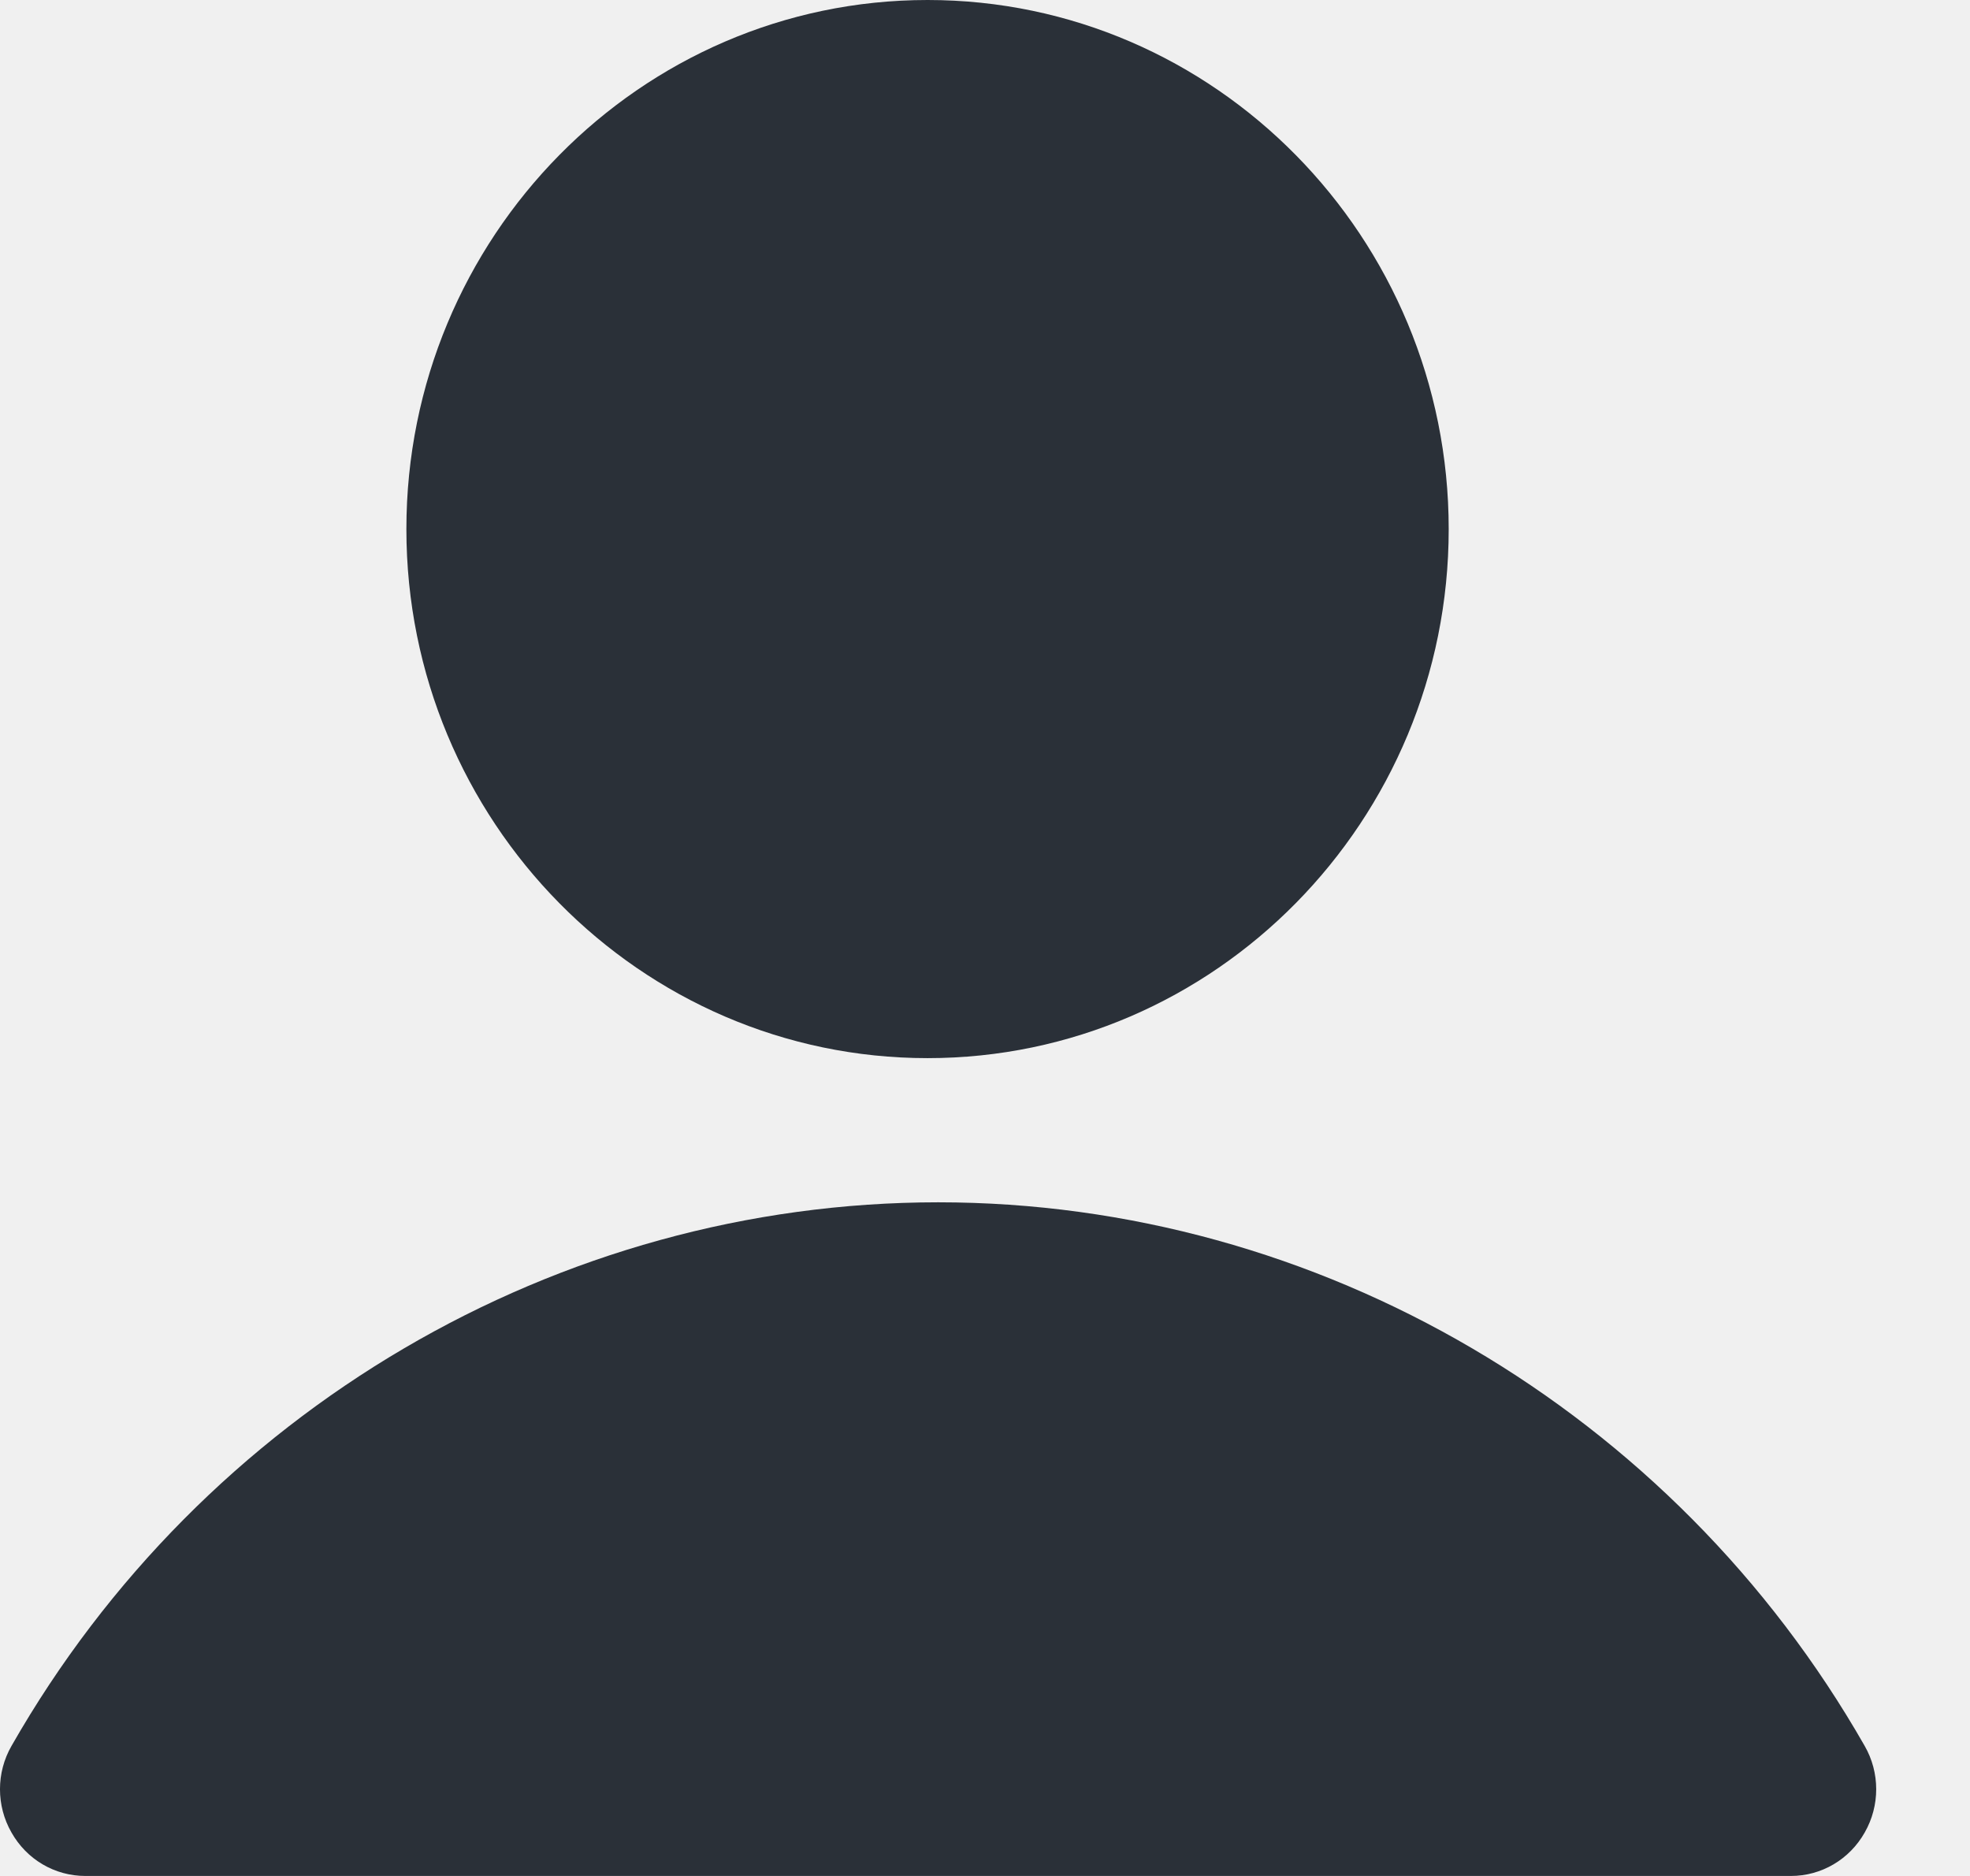
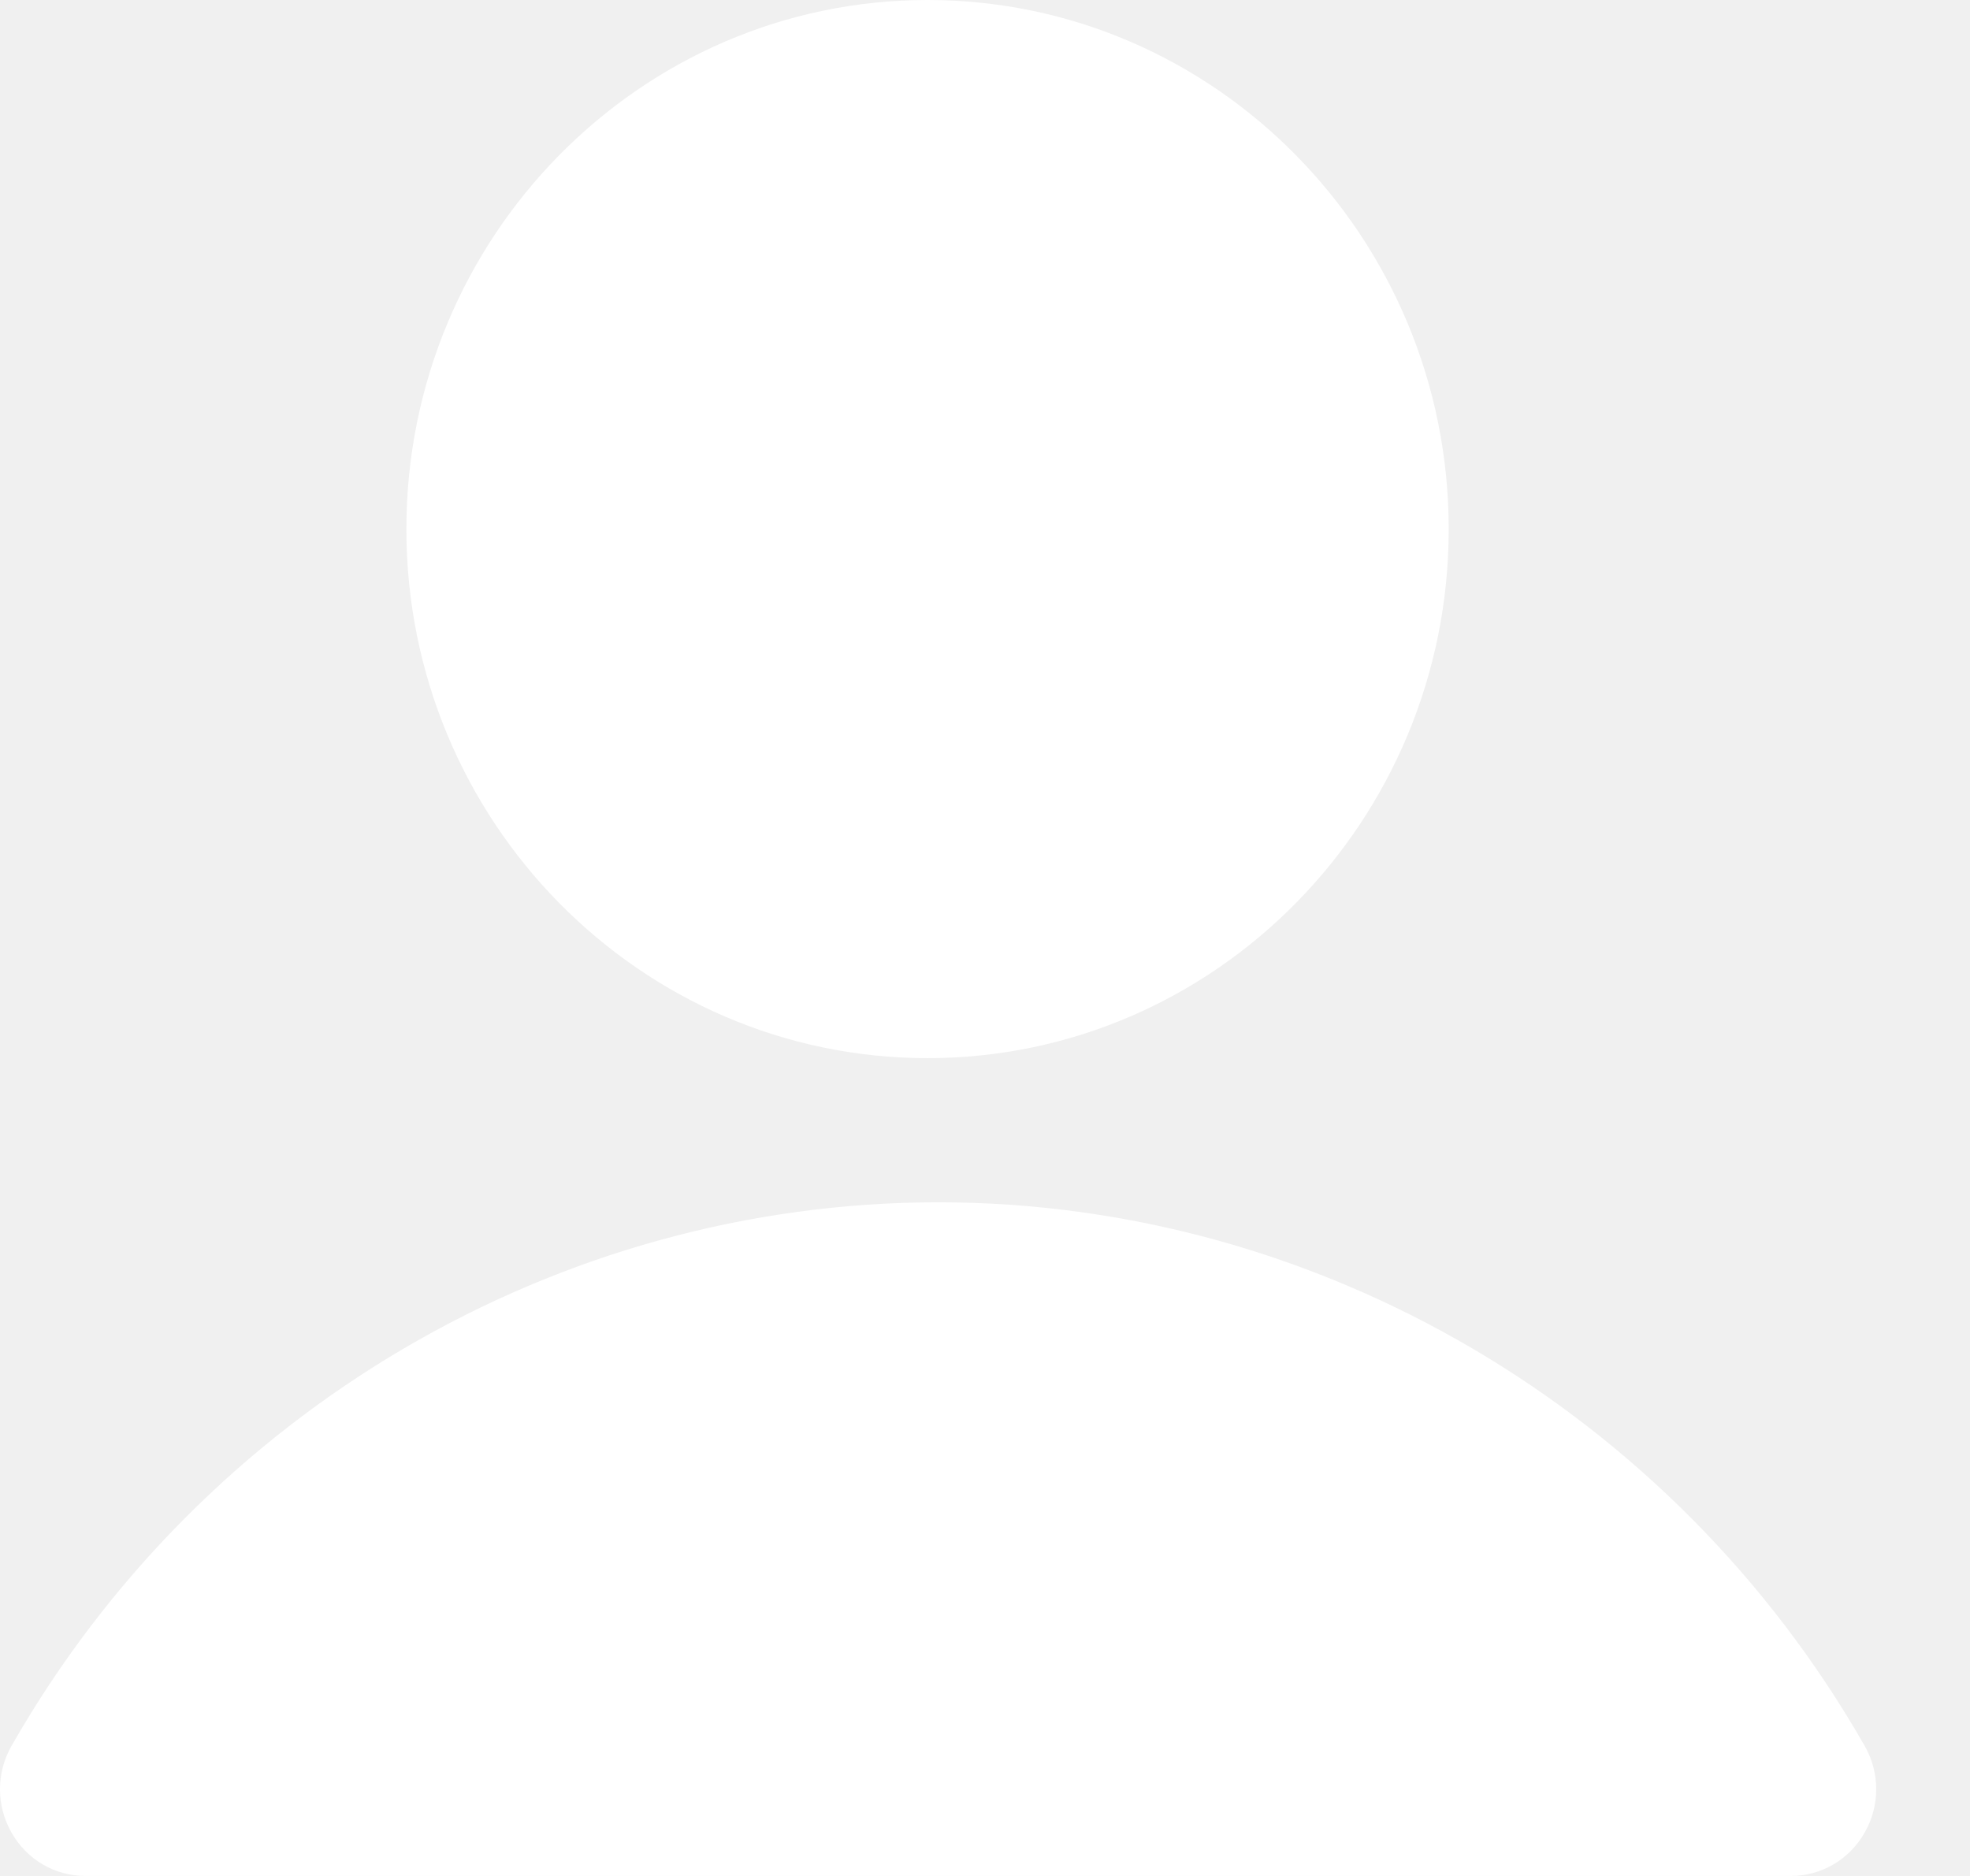
<svg xmlns="http://www.w3.org/2000/svg" width="21" height="20" viewBox="0 0 21 20" fill="none">
-   <path fill-rule="evenodd" clip-rule="evenodd" d="M9.888 11.281C12.951 11.281 15.443 8.752 15.443 5.641C15.443 2.531 12.951 0 9.888 0C6.825 0 4.332 2.531 4.332 5.641C4.332 8.752 6.825 11.281 9.888 11.281Z" fill="#2A3038" style="fill:#2A3038;fill:color(display-p3 0.165 0.188 0.22);fill-opacity:1;" />
-   <path fill-rule="evenodd" clip-rule="evenodd" d="M19.877 18.613C17.837 15.039 14.053 12.818 10.001 12.818C5.947 12.818 2.163 15.039 0.123 18.613C-0.041 18.898 -0.041 19.251 0.122 19.536C0.284 19.824 0.583 20 0.91 20H19.091C19.416 20 19.716 19.824 19.878 19.536C20.041 19.251 20.041 18.898 19.877 18.613Z" fill="#2A3038" style="fill:#2A3038;fill:color(display-p3 0.165 0.188 0.22);fill-opacity:1;" />
+   <path fill-rule="evenodd" clip-rule="evenodd" d="M9.888 11.281C12.951 11.281 15.443 8.752 15.443 5.641C15.443 2.531 12.951 0 9.888 0C6.825 0 4.332 2.531 4.332 5.641C4.332 8.752 6.825 11.281 9.888 11.281Z" fill="#FFFFFF" style="fill:#FFFFFF;fill:#FFFFFF;fill-opacity:1;" />
+   <path fill-rule="evenodd" clip-rule="evenodd" d="M19.877 18.613C17.837 15.039 14.053 12.818 10.001 12.818C5.947 12.818 2.163 15.039 0.123 18.613C-0.041 18.898 -0.041 19.251 0.122 19.536C0.284 19.824 0.583 20 0.91 20H19.091C19.416 20 19.716 19.824 19.878 19.536C20.041 19.251 20.041 18.898 19.877 18.613Z" fill="#FFFFFF" style="fill:#FFFFFF;fill:#FFFFFF;fill-opacity:1;" />
</svg>
